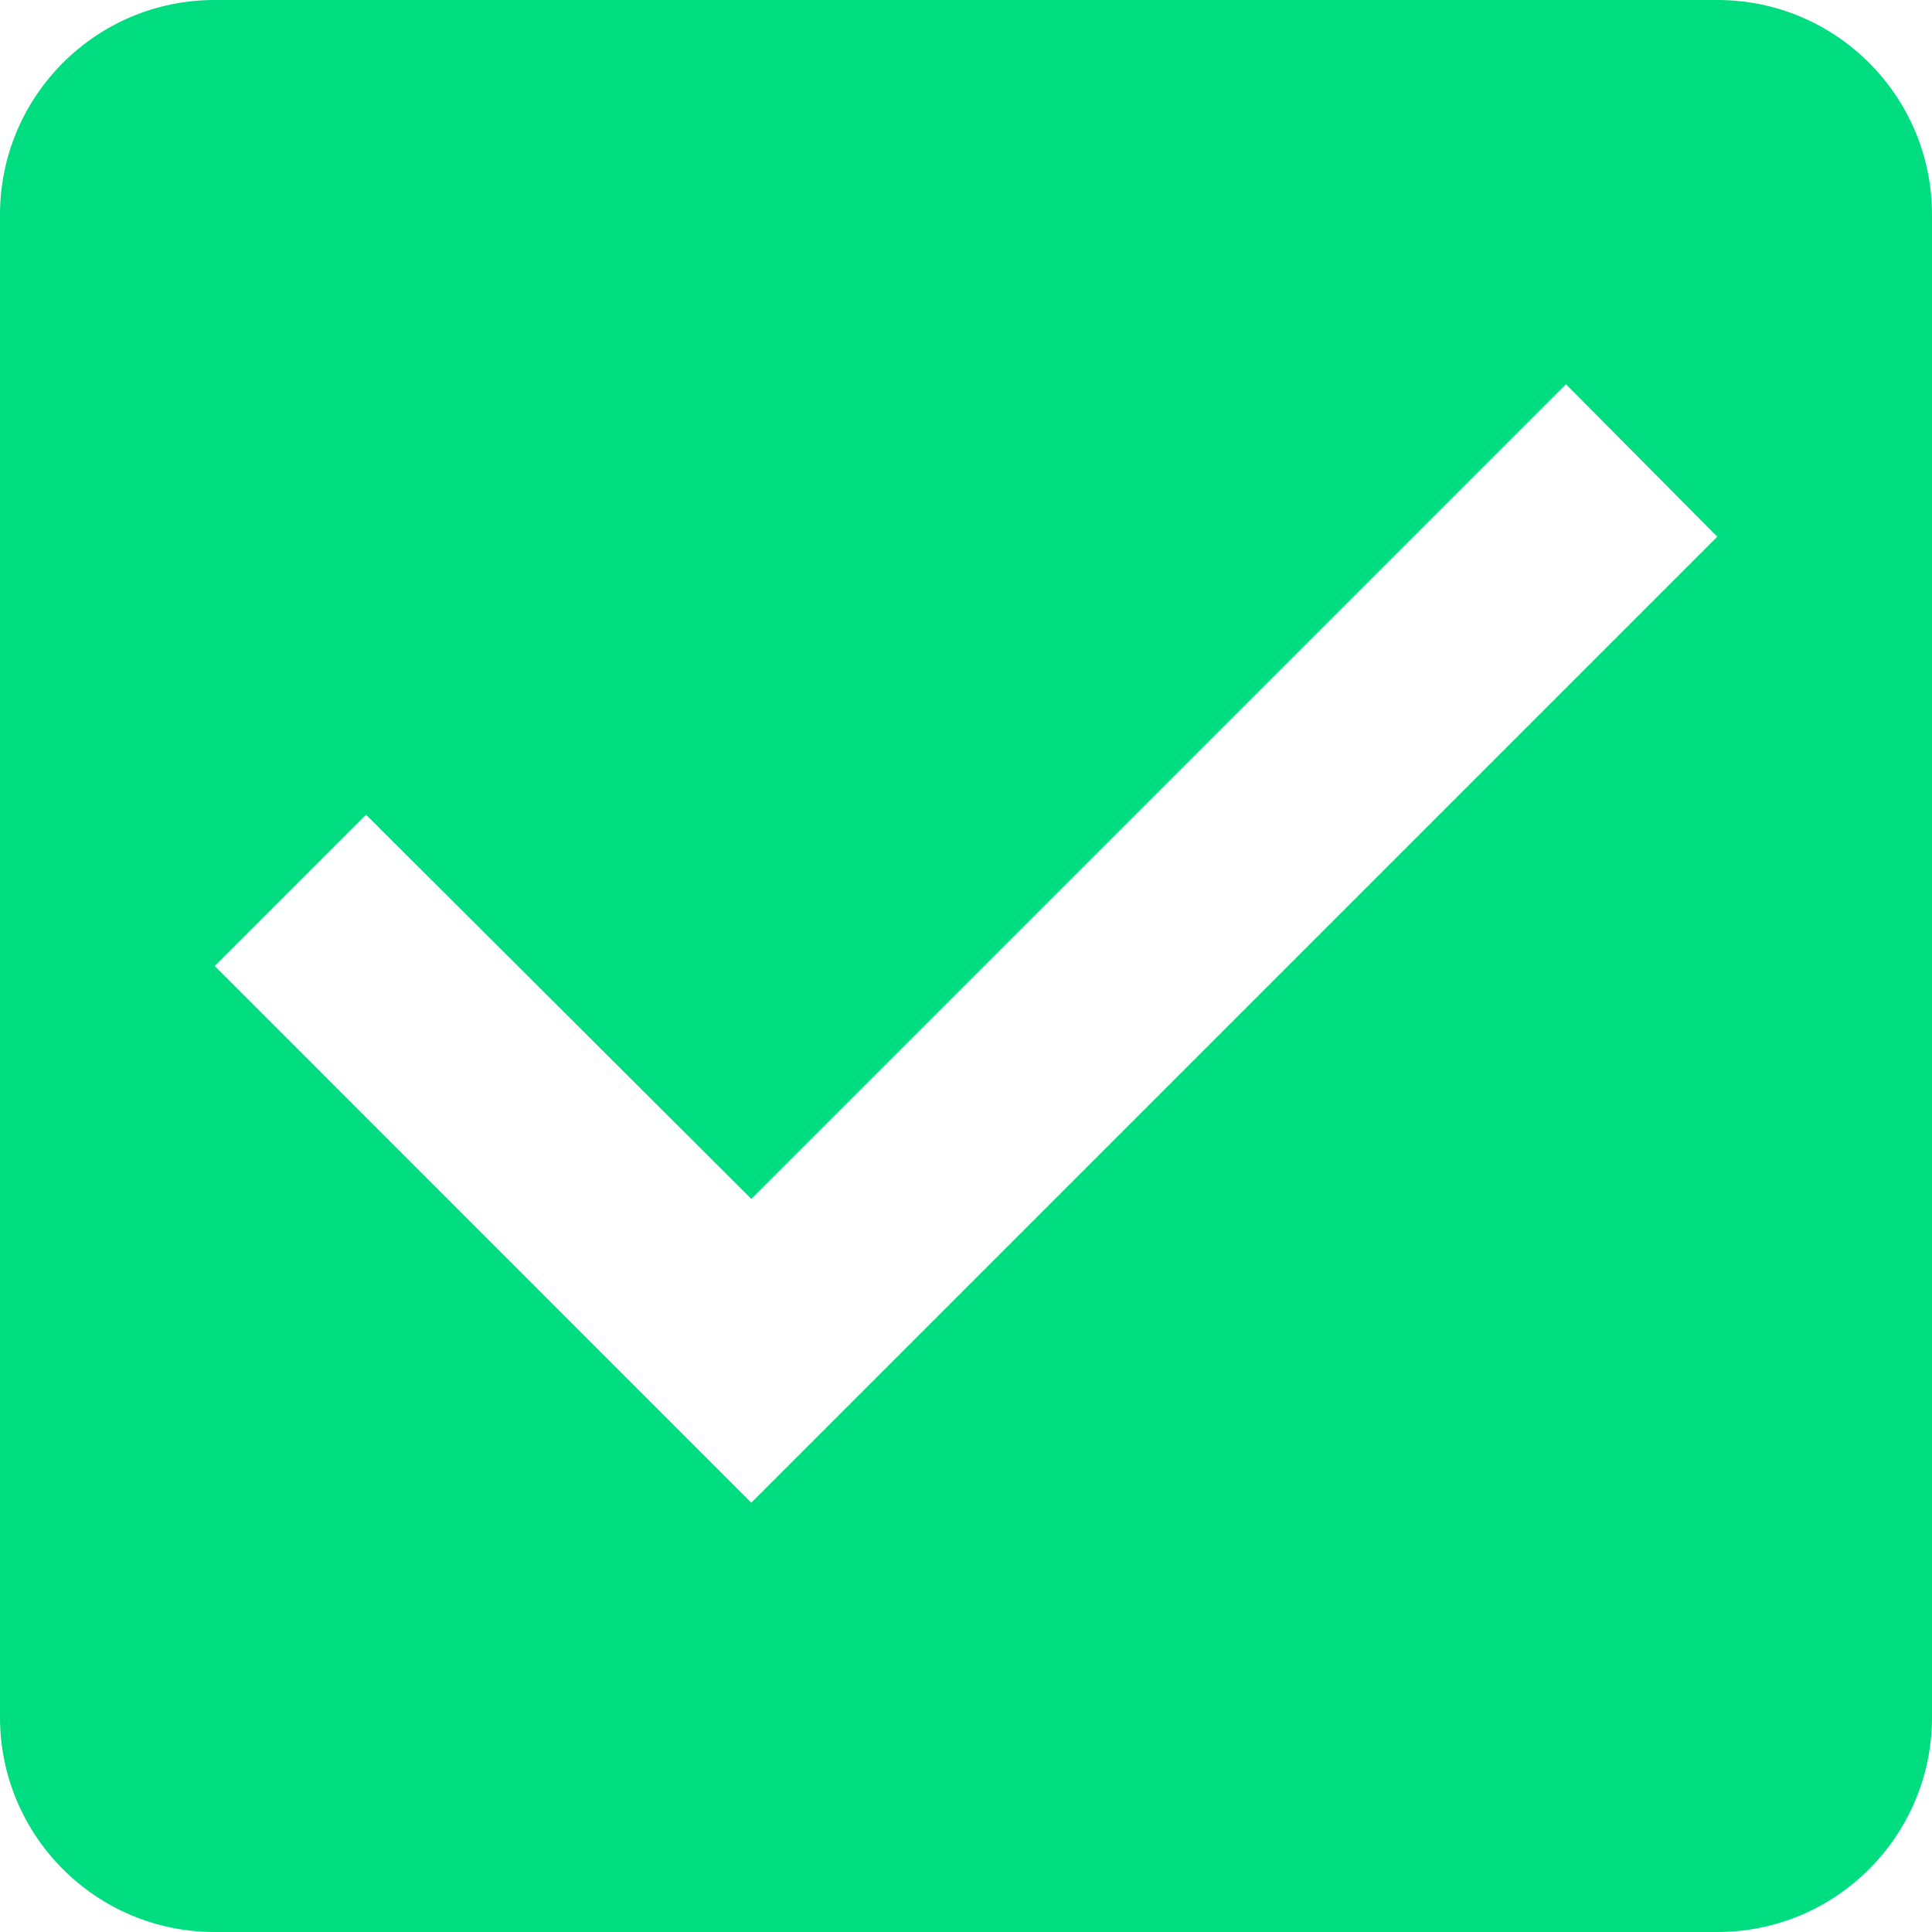
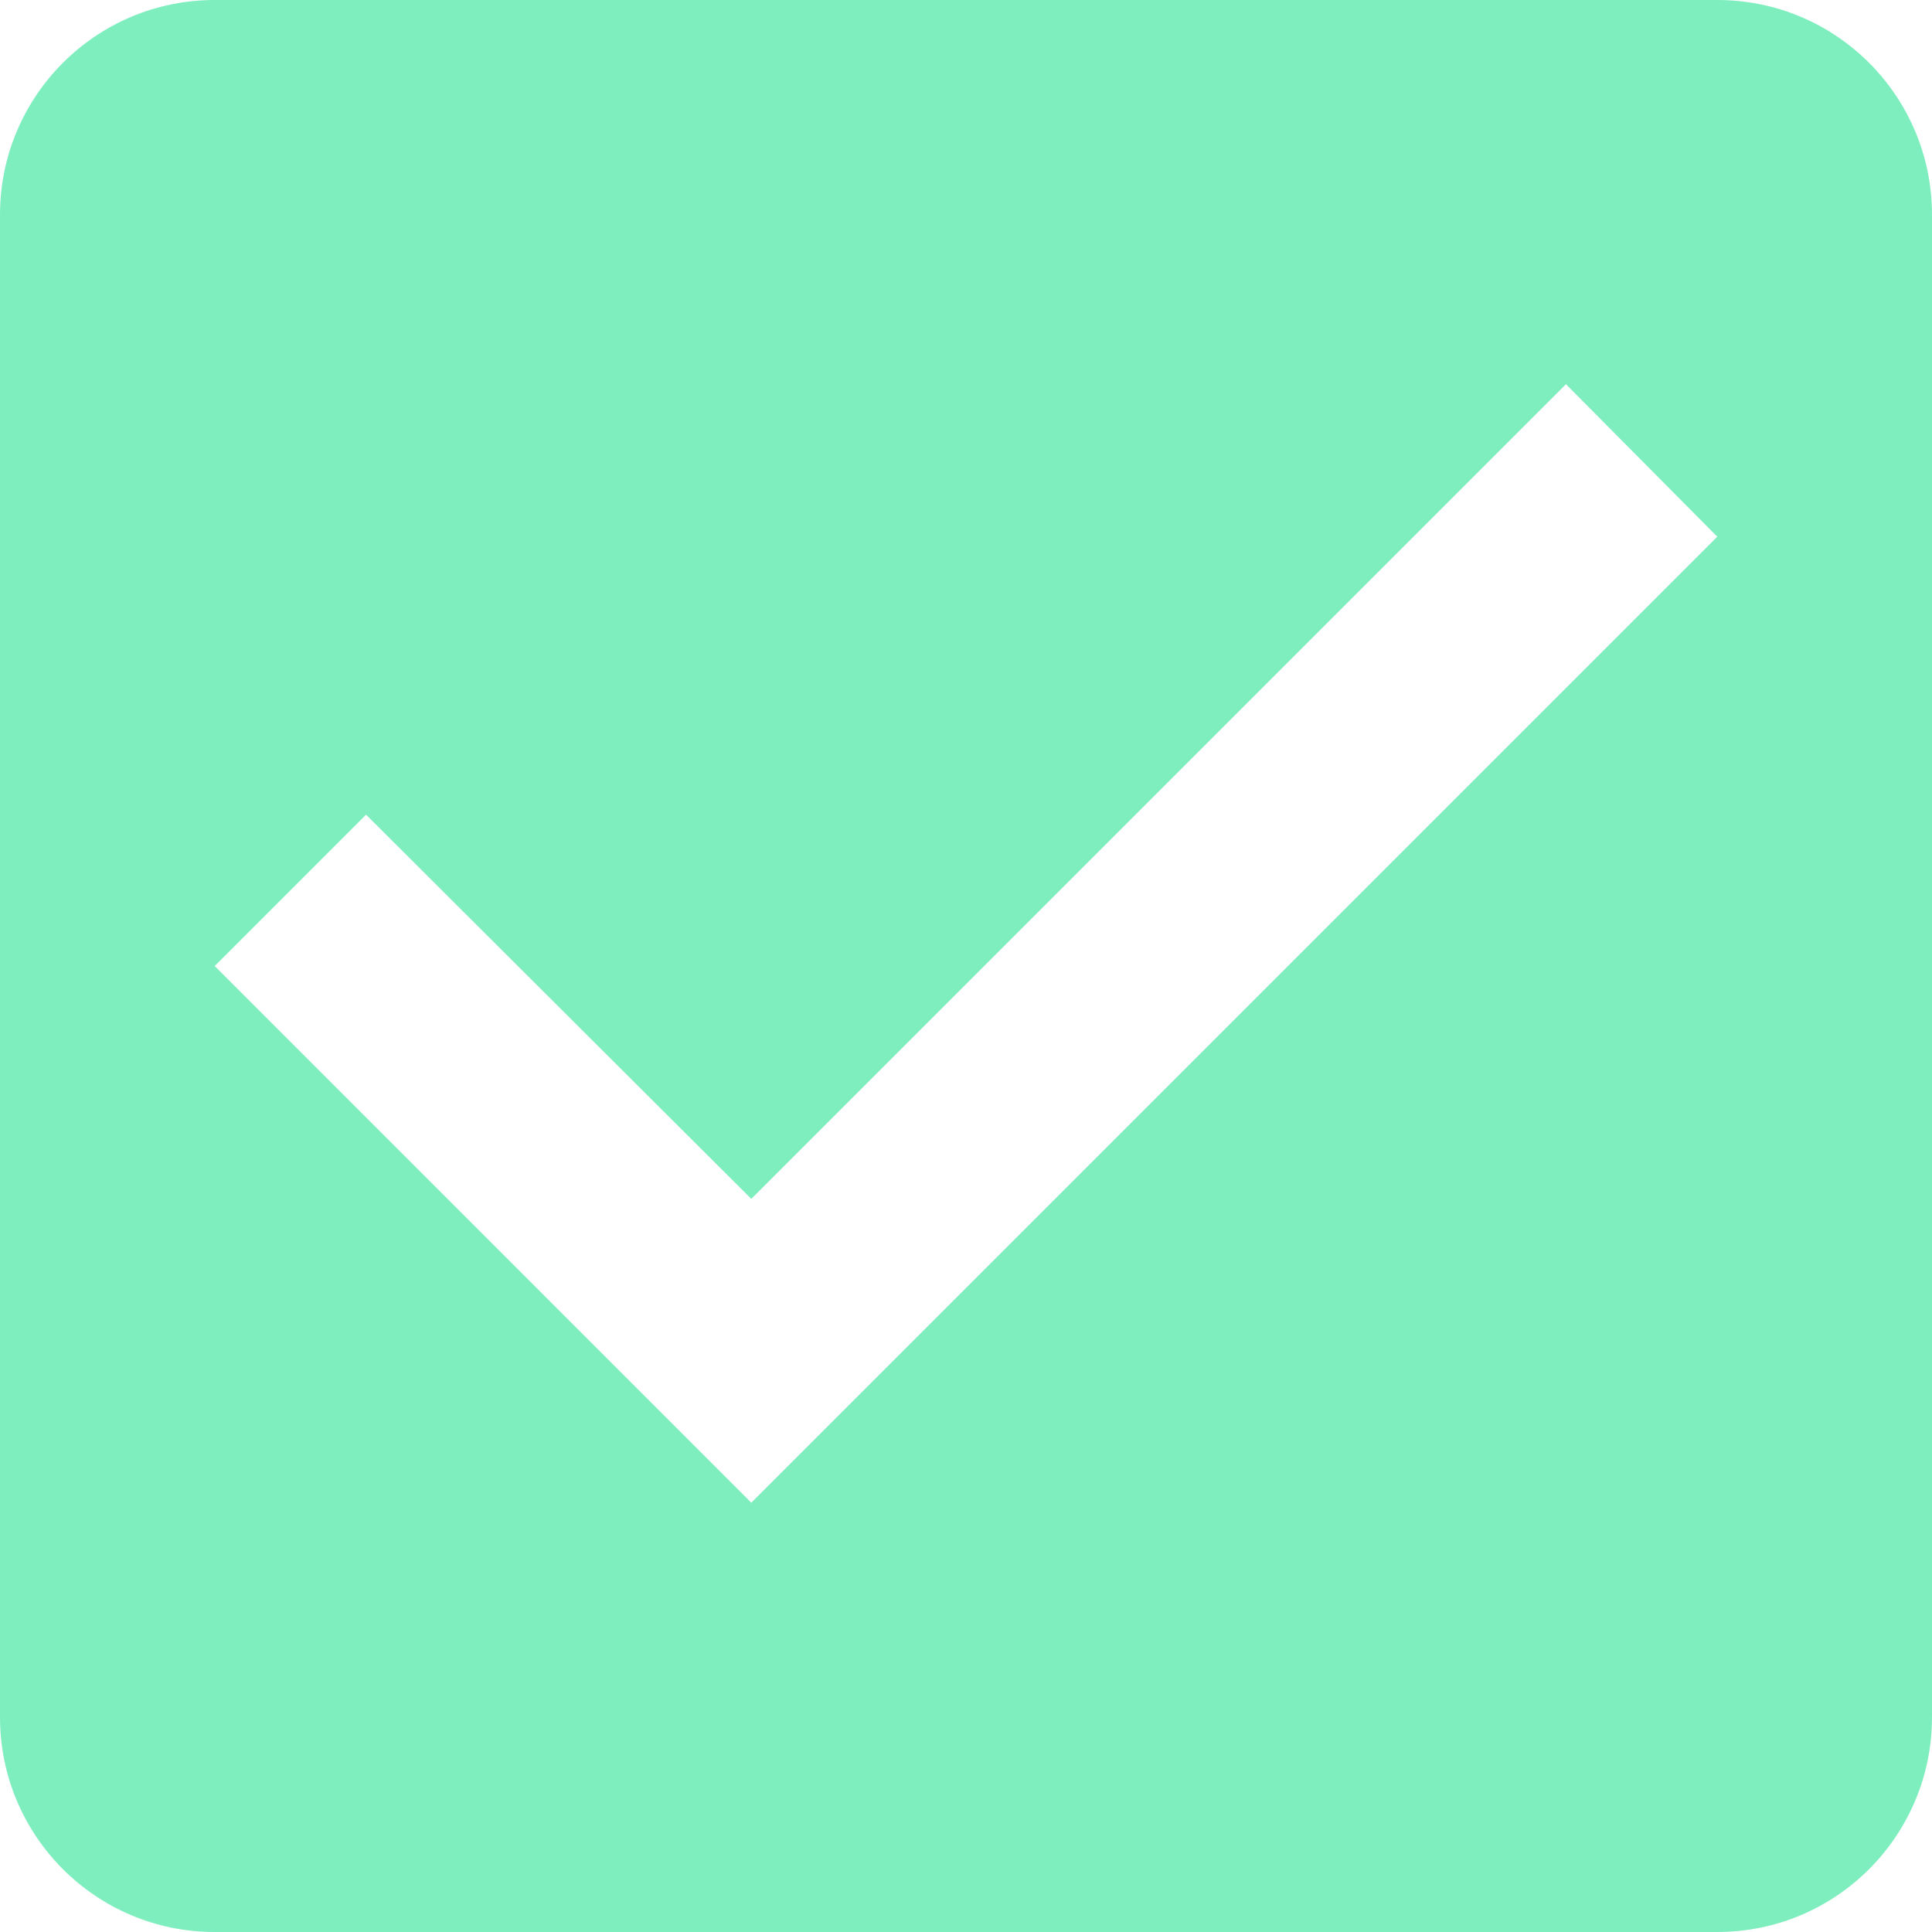
<svg xmlns="http://www.w3.org/2000/svg" width="15" height="15" viewBox="0 0 15 15" fill="none">
-   <path d="M13.333 0H1.667C0.742 0 0 0.75 0 1.667V13.333C0 14.25 0.742 15 1.667 15H13.333C14.258 15 15 14.25 15 13.333V1.667C15 0.75 14.258 0 13.333 0ZM5.833 11.667L1.667 7.5L2.842 6.325L5.833 9.308L12.158 2.983L13.333 4.167L5.833 11.667Z" fill="#00DD80" />
+   <path opacity="0.5" d="M13.333 0H1.667C0.742 0 0 0.75 0 1.667V13.333C0 14.25 0.742 15 1.667 15H13.333C14.258 15 15 14.25 15 13.333V1.667C15 0.75 14.258 0 13.333 0ZM5.833 11.667L1.667 7.5L2.842 6.325L5.833 9.308L12.158 2.983L13.333 4.167L5.833 11.667Z" fill="#00DD80" />
</svg>
